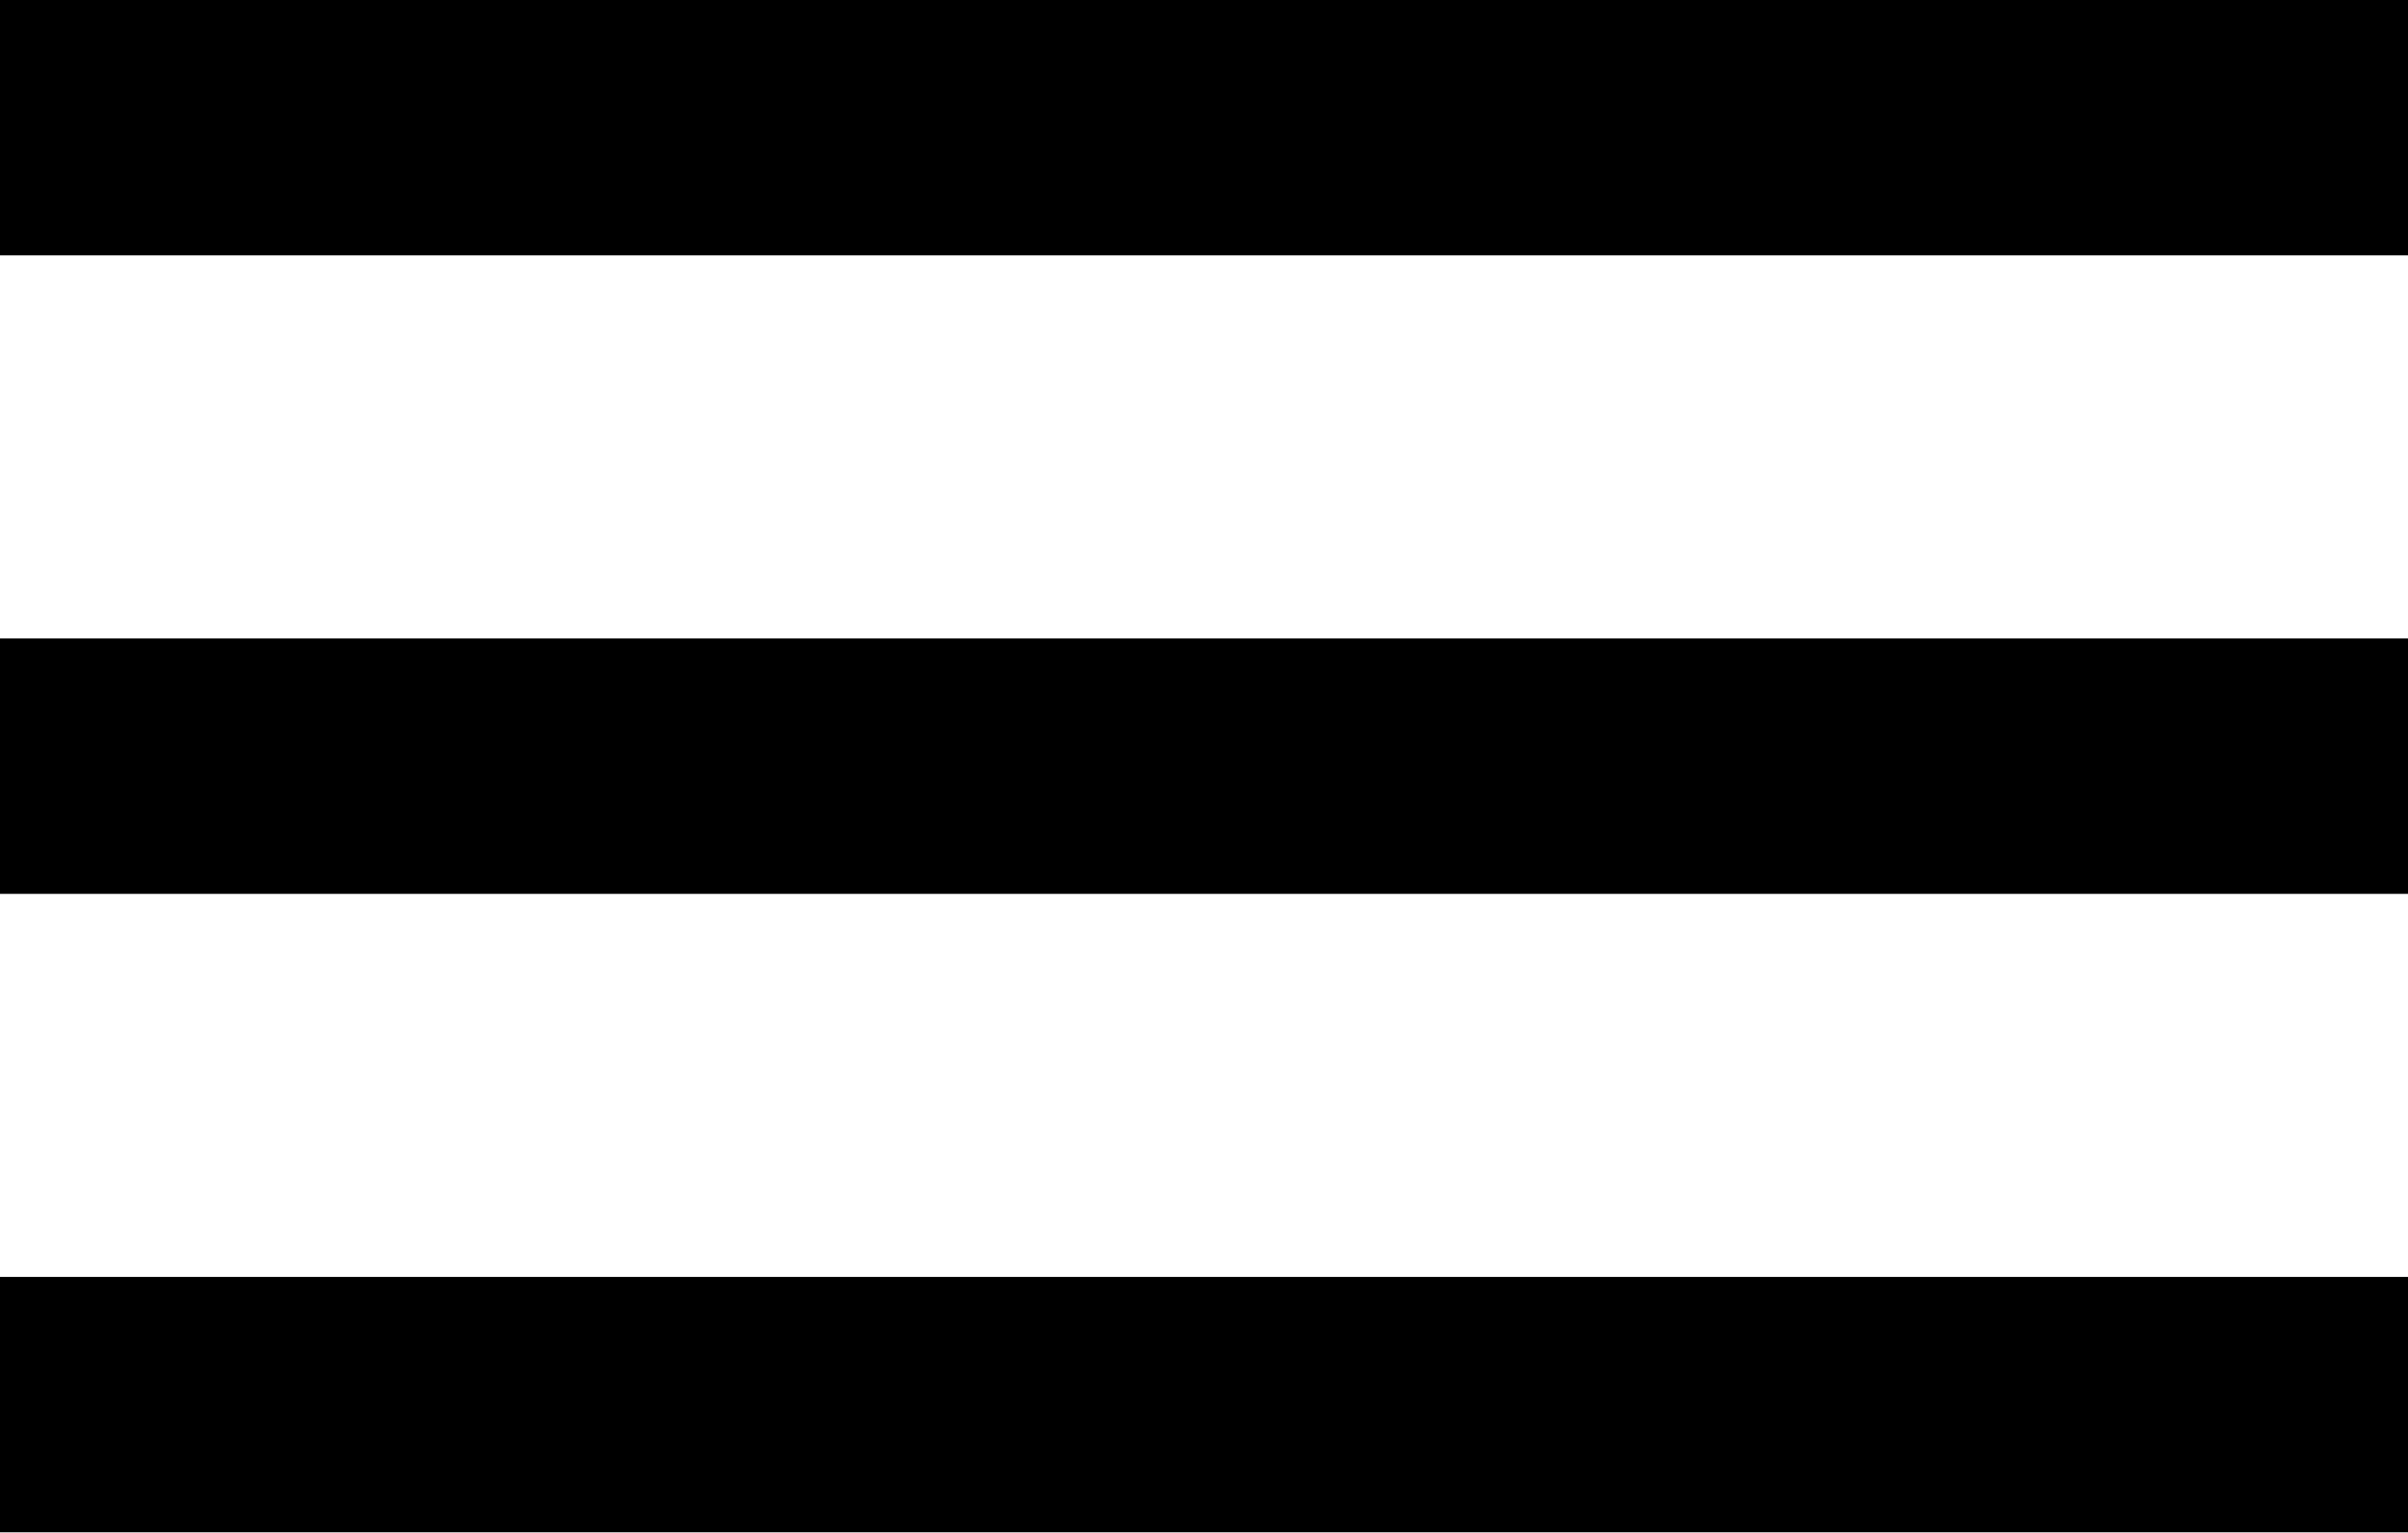
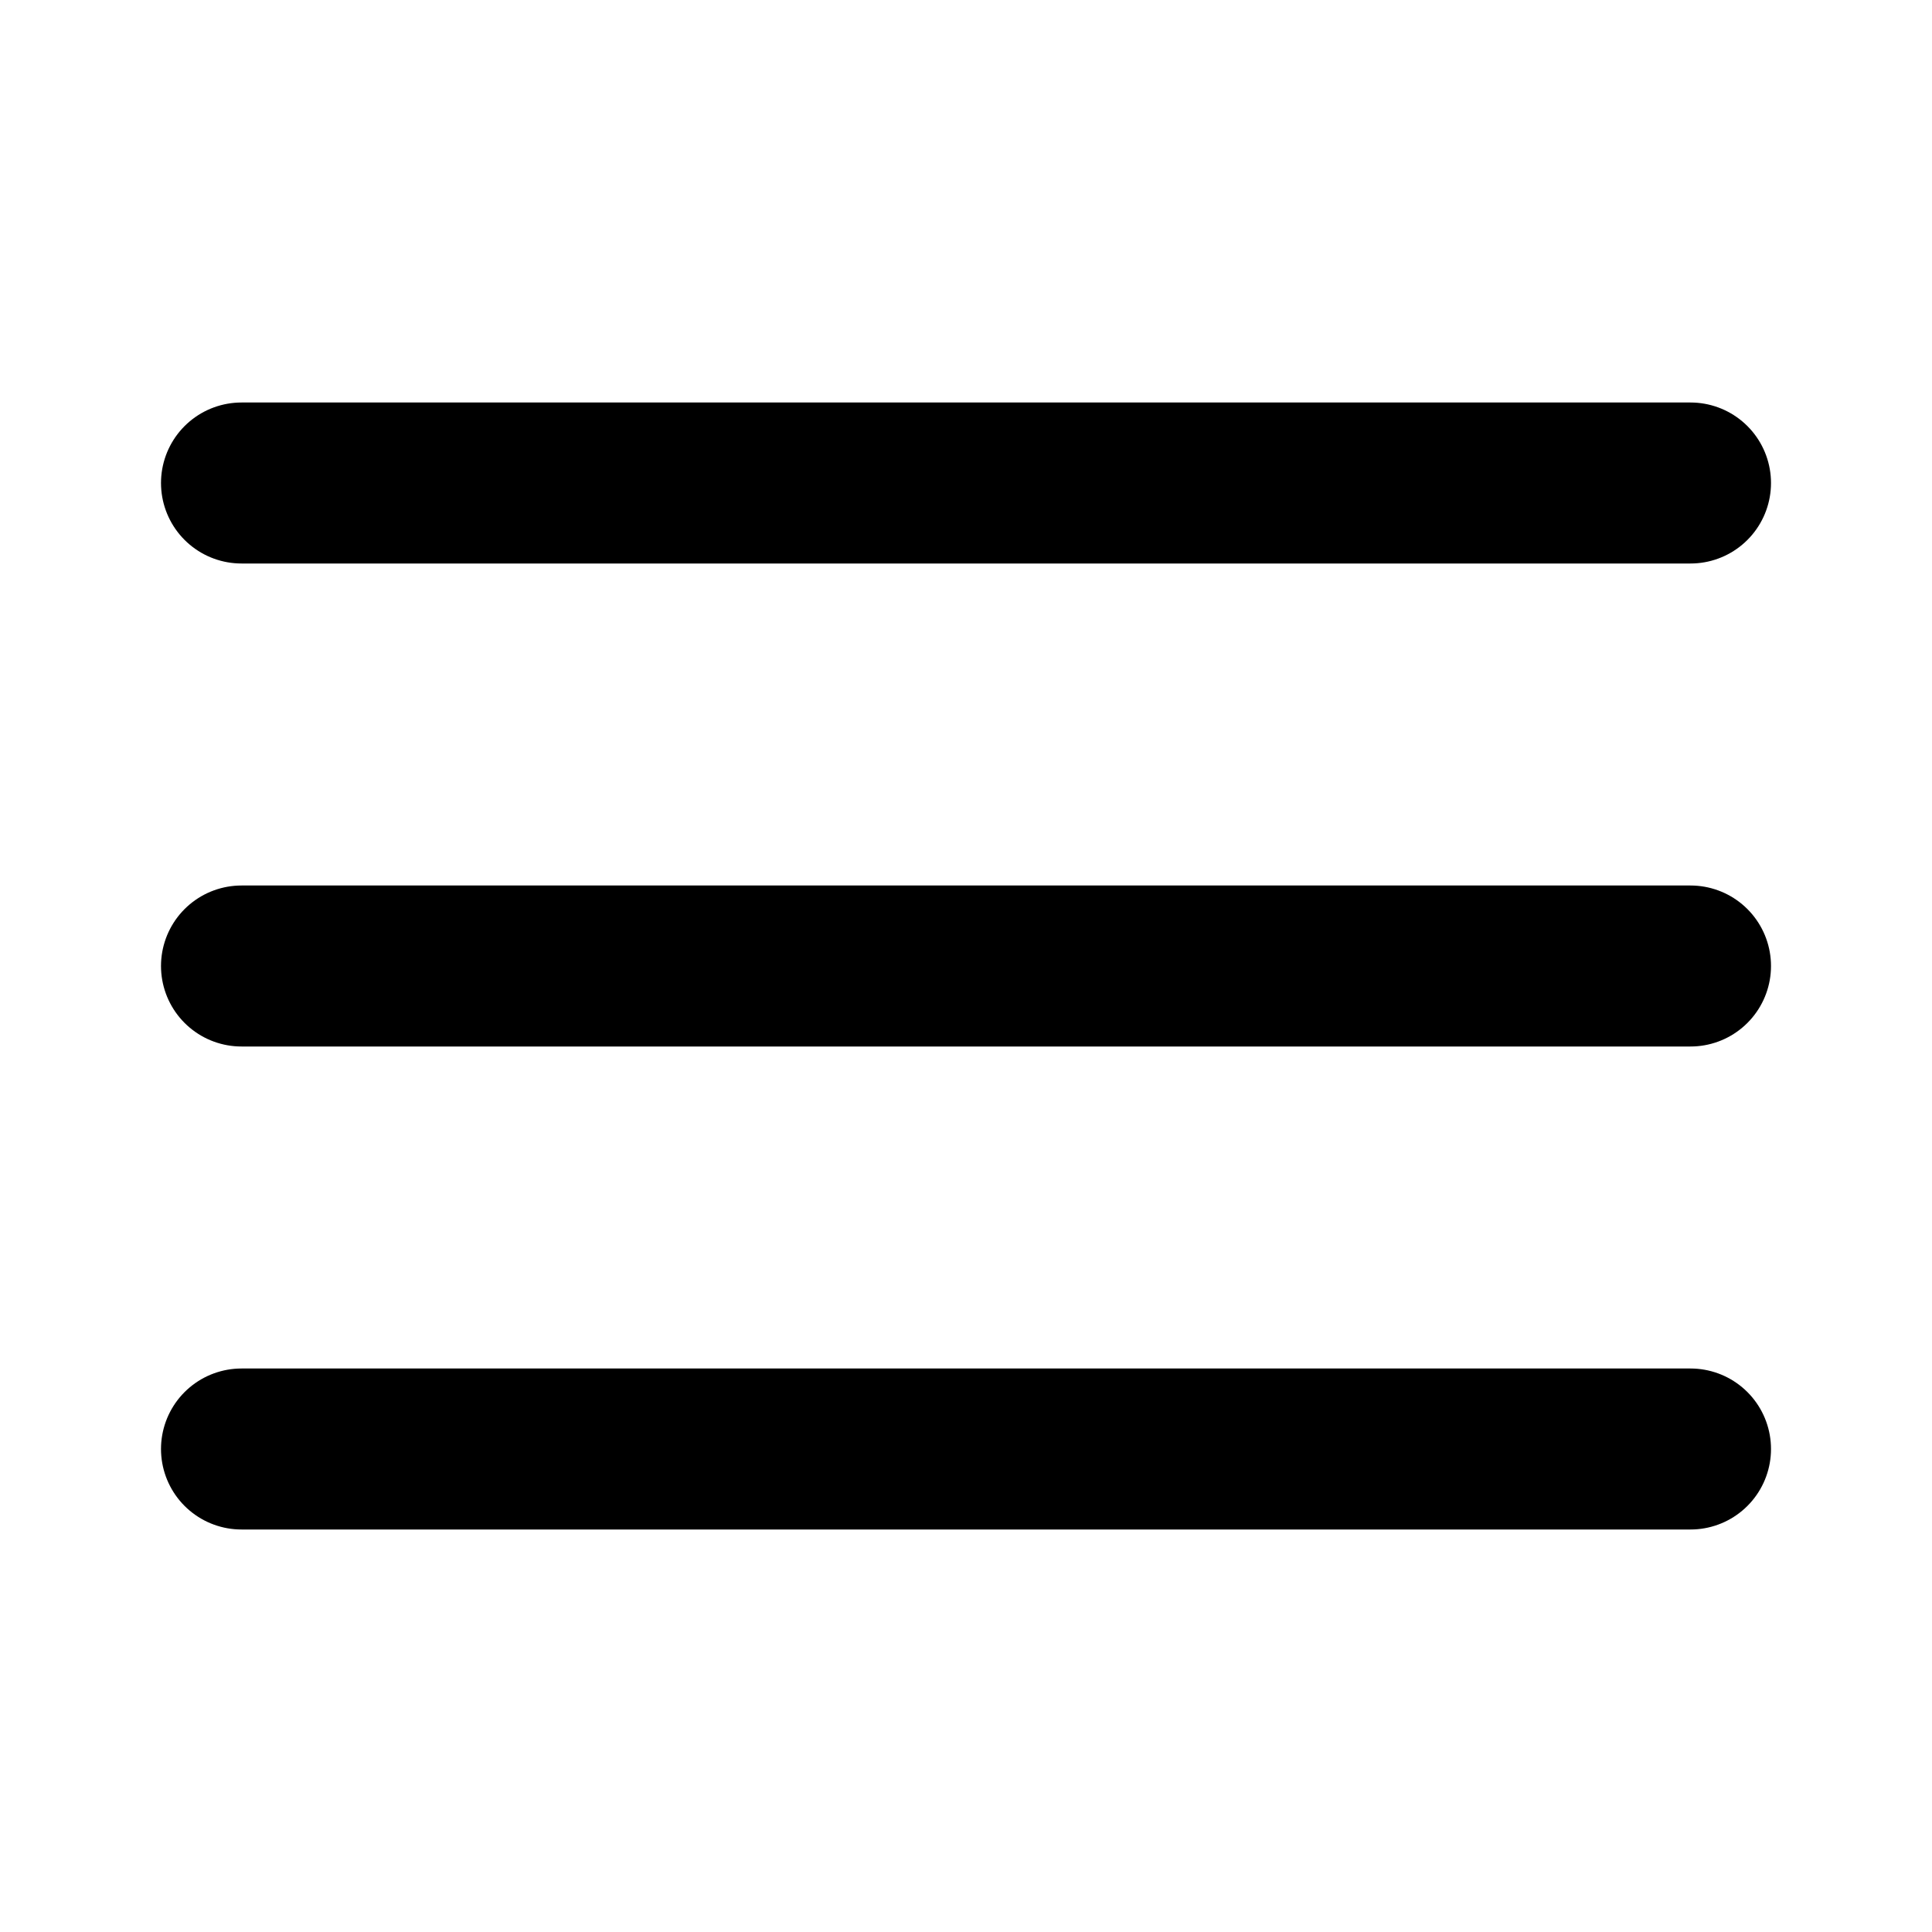
- <svg xmlns="http://www.w3.org/2000/svg" width="18.853" height="12" viewBox="0 0 18.853 12">
-   <g id="Icon_feather-menu" data-name="Icon feather-menu" transform="translate(-4.5 -8)">
-     <path id="Path_3" data-name="Path 3" d="M4.5,18H23.353" transform="translate(0 -4)" fill="none" stroke="#000" stroke-linejoin="round" stroke-width="2" />
-     <path id="Path_4" data-name="Path 4" d="M4.5,9H23.353" transform="translate(0)" fill="none" stroke="#000" stroke-linejoin="round" stroke-width="2" />
-     <path id="Path_5" data-name="Path 5" d="M4.5,27H23.353" transform="translate(0 -8)" fill="none" stroke="#000" stroke-linejoin="round" stroke-width="2" />
-   </g>
+ <svg xmlns="http://www.w3.org/2000/svg" width="24" height="24" viewBox="0 0 24 24" fill="none" stroke="currentColor" stroke-width="2" stroke-linecap="round" stroke-linejoin="round" class="feather feather-menu">
+   <line x1="3" y1="12" x2="21" y2="12" />
+   <line x1="3" y1="6" x2="21" y2="6" />
+   <line x1="3" y1="18" x2="21" y2="18" />
</svg>
